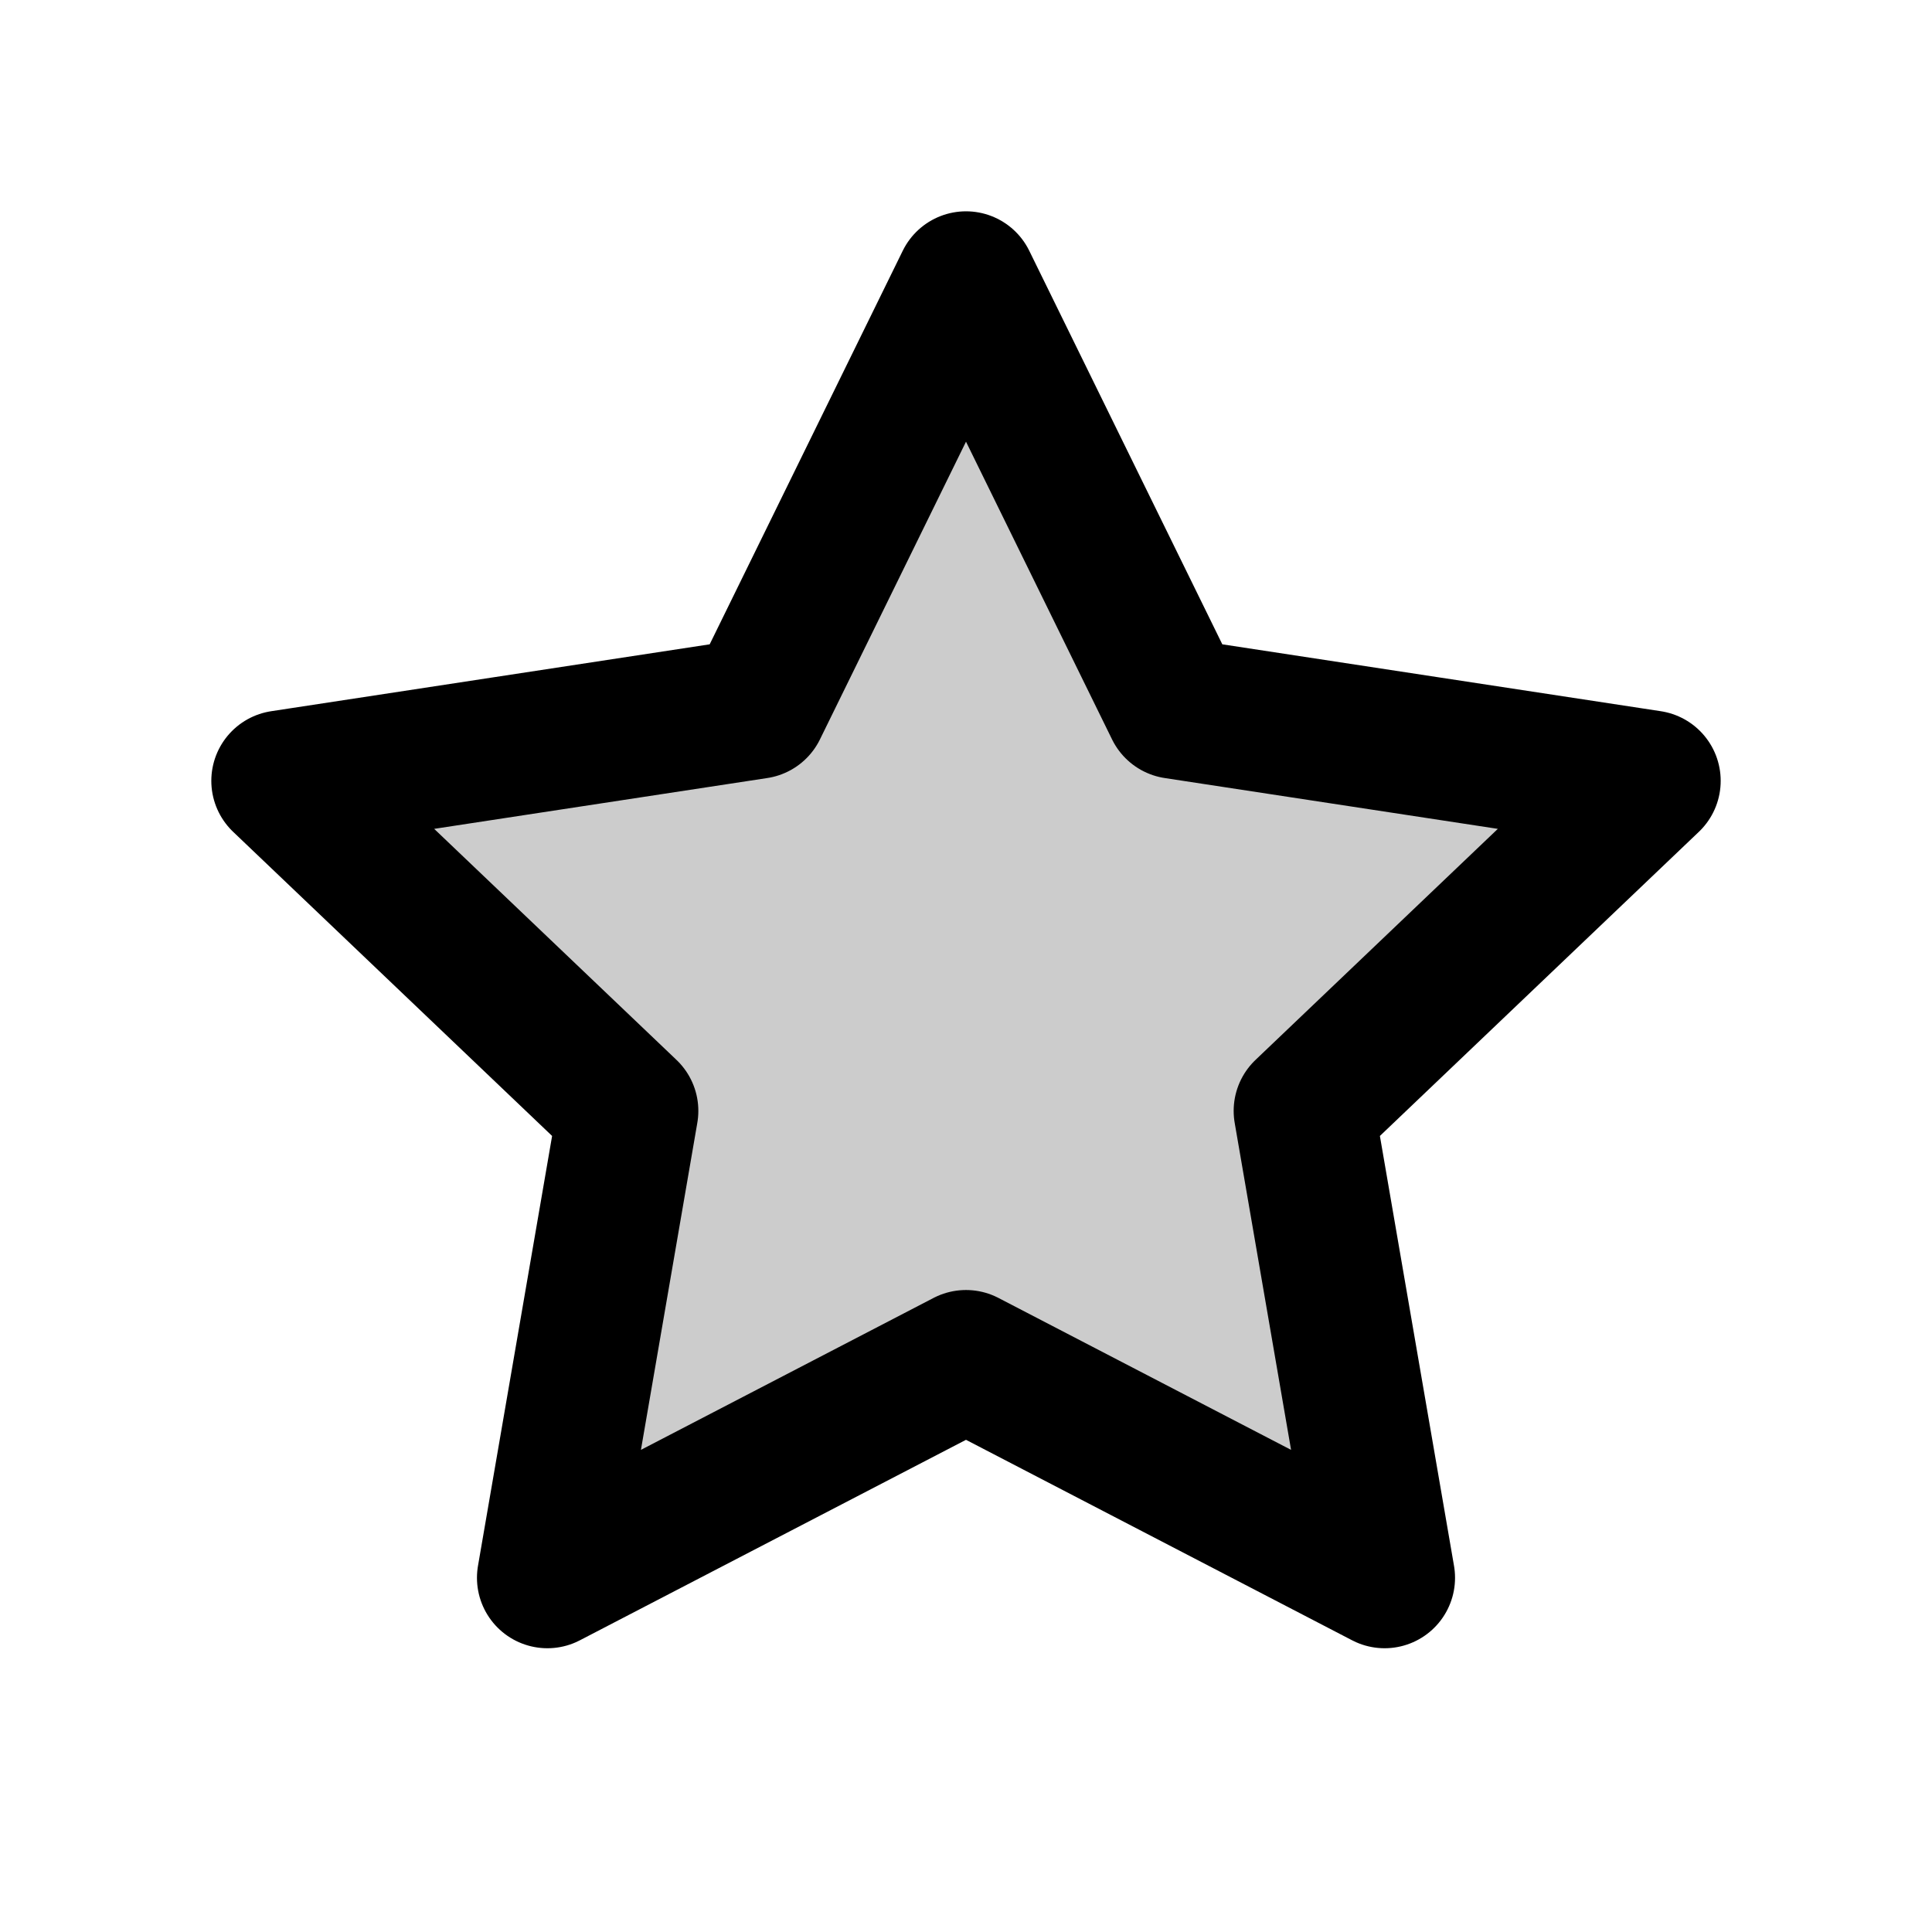
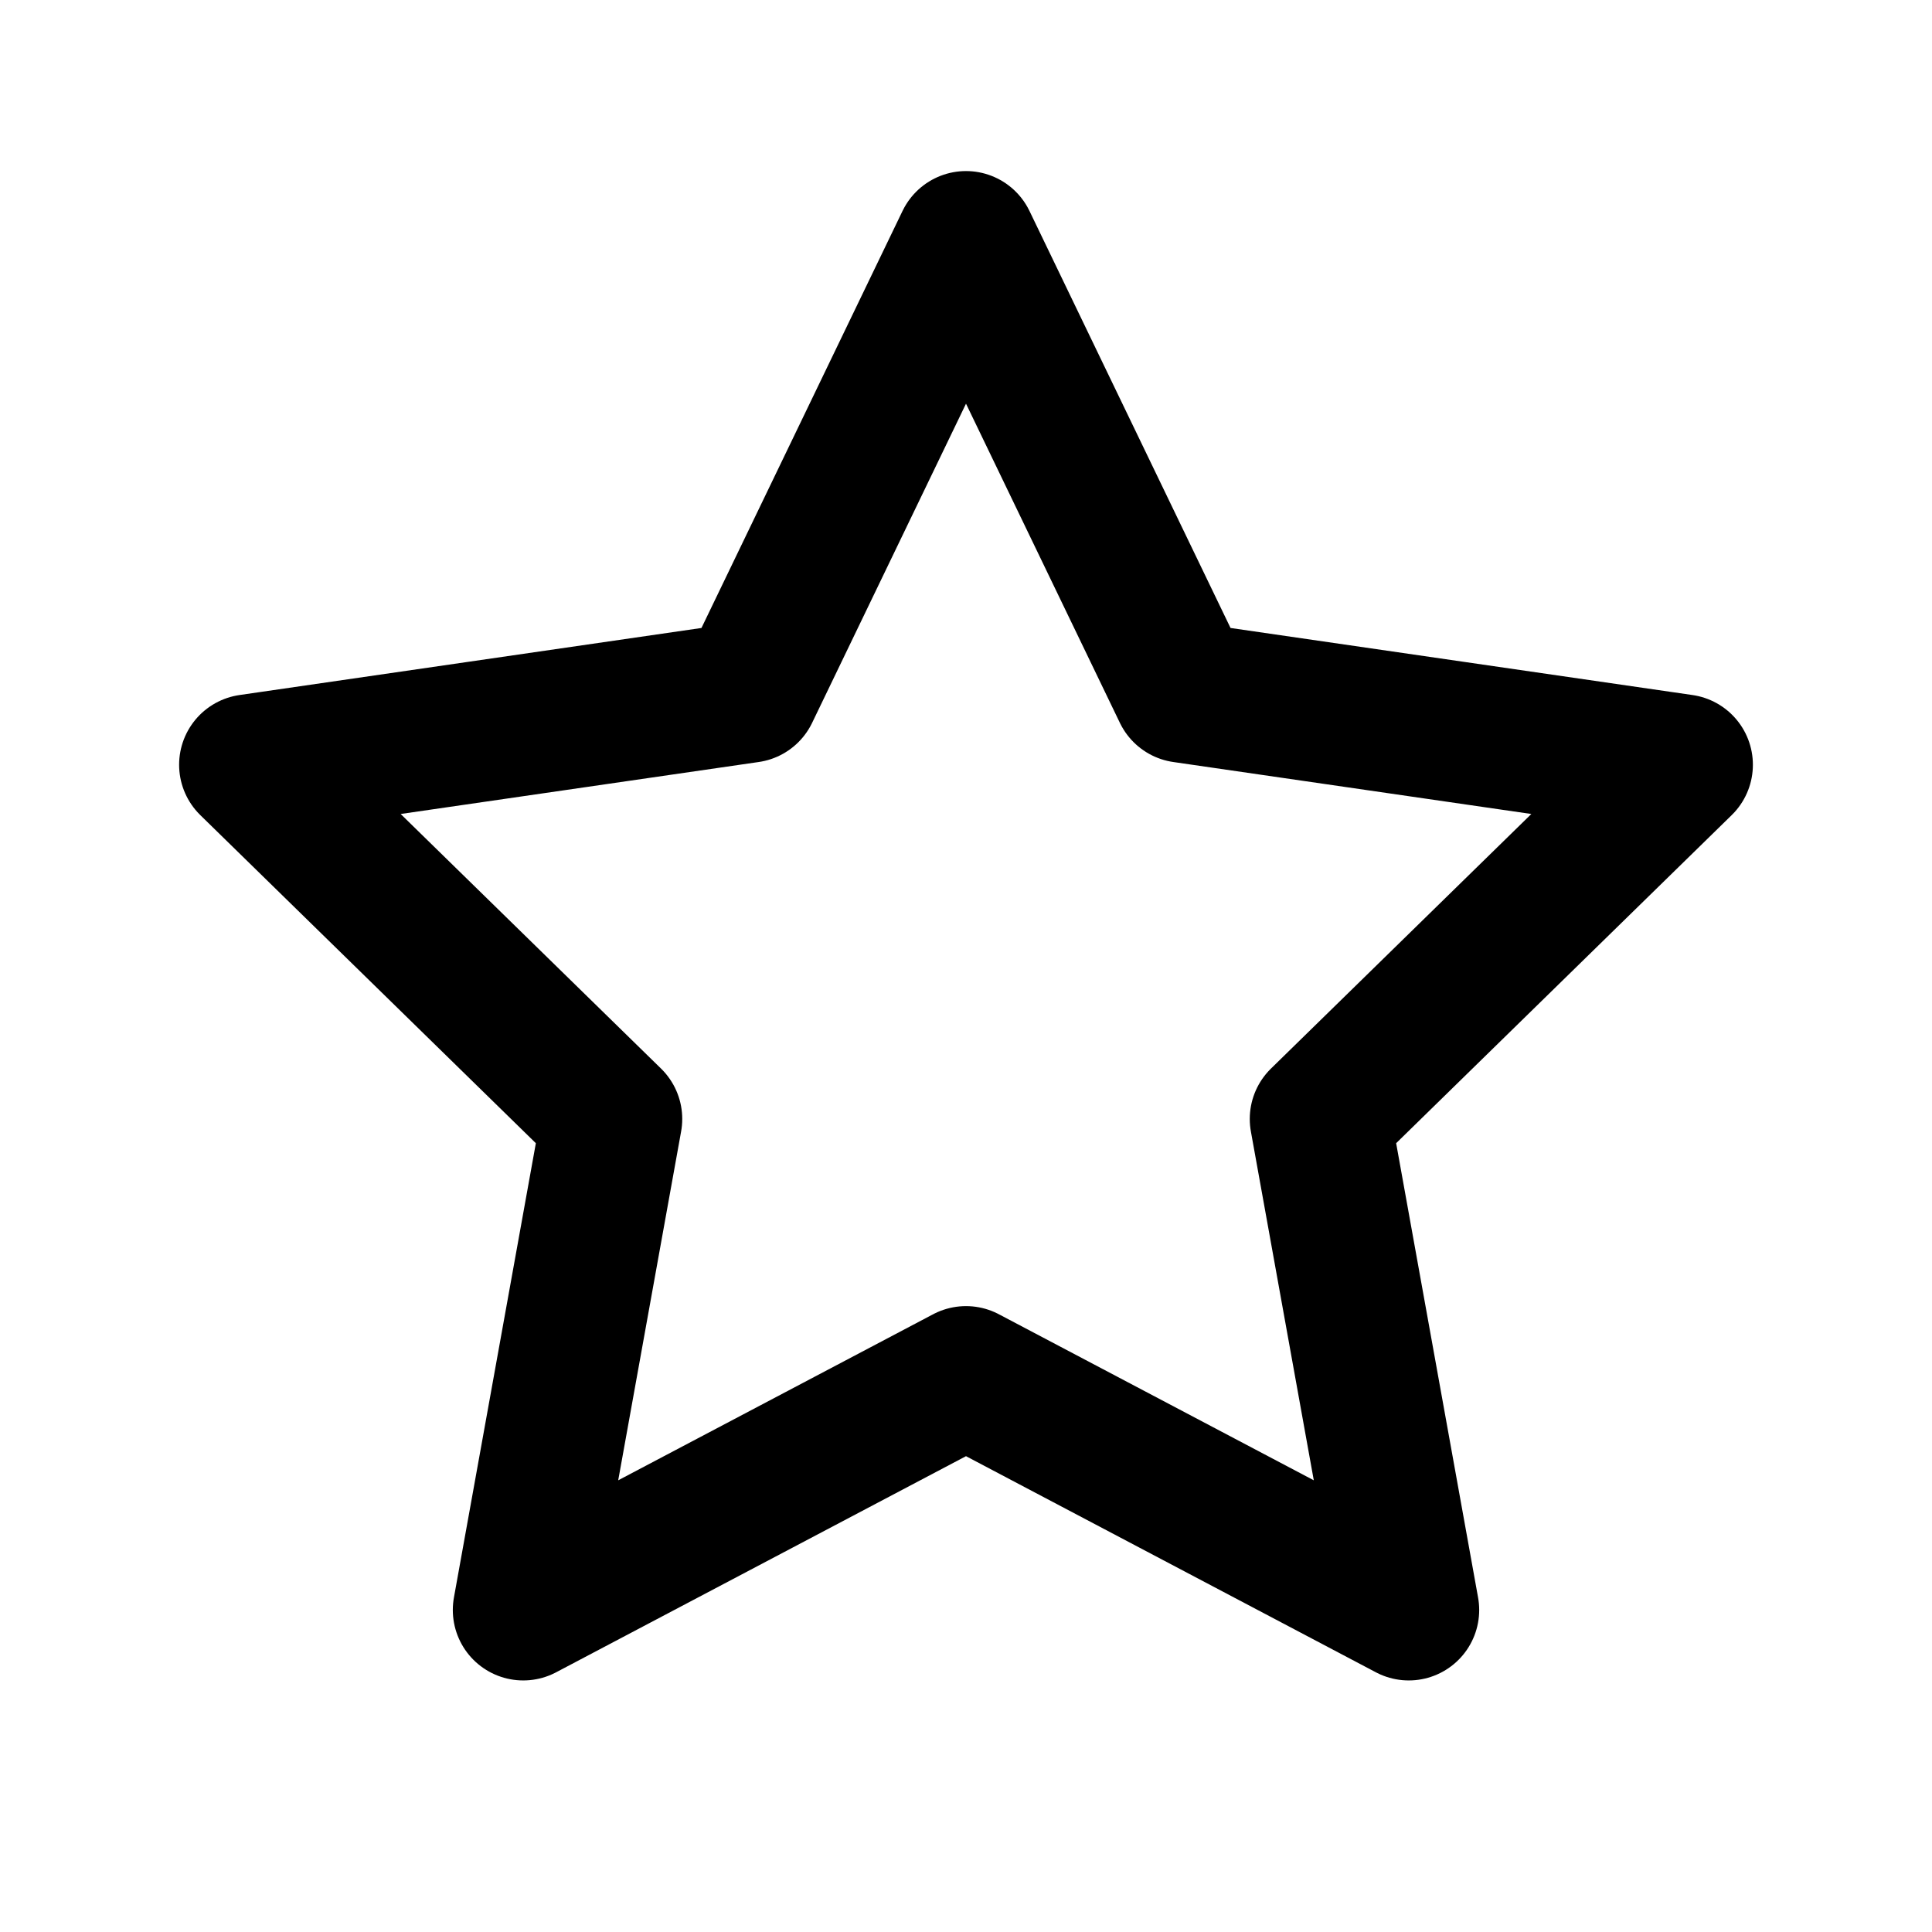
<svg xmlns="http://www.w3.org/2000/svg" width="24" height="24" viewBox="0 0 24 24" fill="none" stroke="currentColor" stroke-width="1.75" stroke-linecap="round" stroke-linejoin="round">
-   <path d="M12 3.5l2.6 5.3 5.9.9-4.3 4.1 1 5.8-5.2-2.7-5.2 2.7 1-5.8-4.3-4.1 5.9-.9z" fill="currentColor" fill-opacity="0.2" />
+   <path d="m12 3 2.7 5.6 6.2.9-4.5 4.4 1.1 6.1-5.5-2.9-5.5 2.9 1.1-6.1-4.5-4.4 6.2-.9z" />
</svg>
